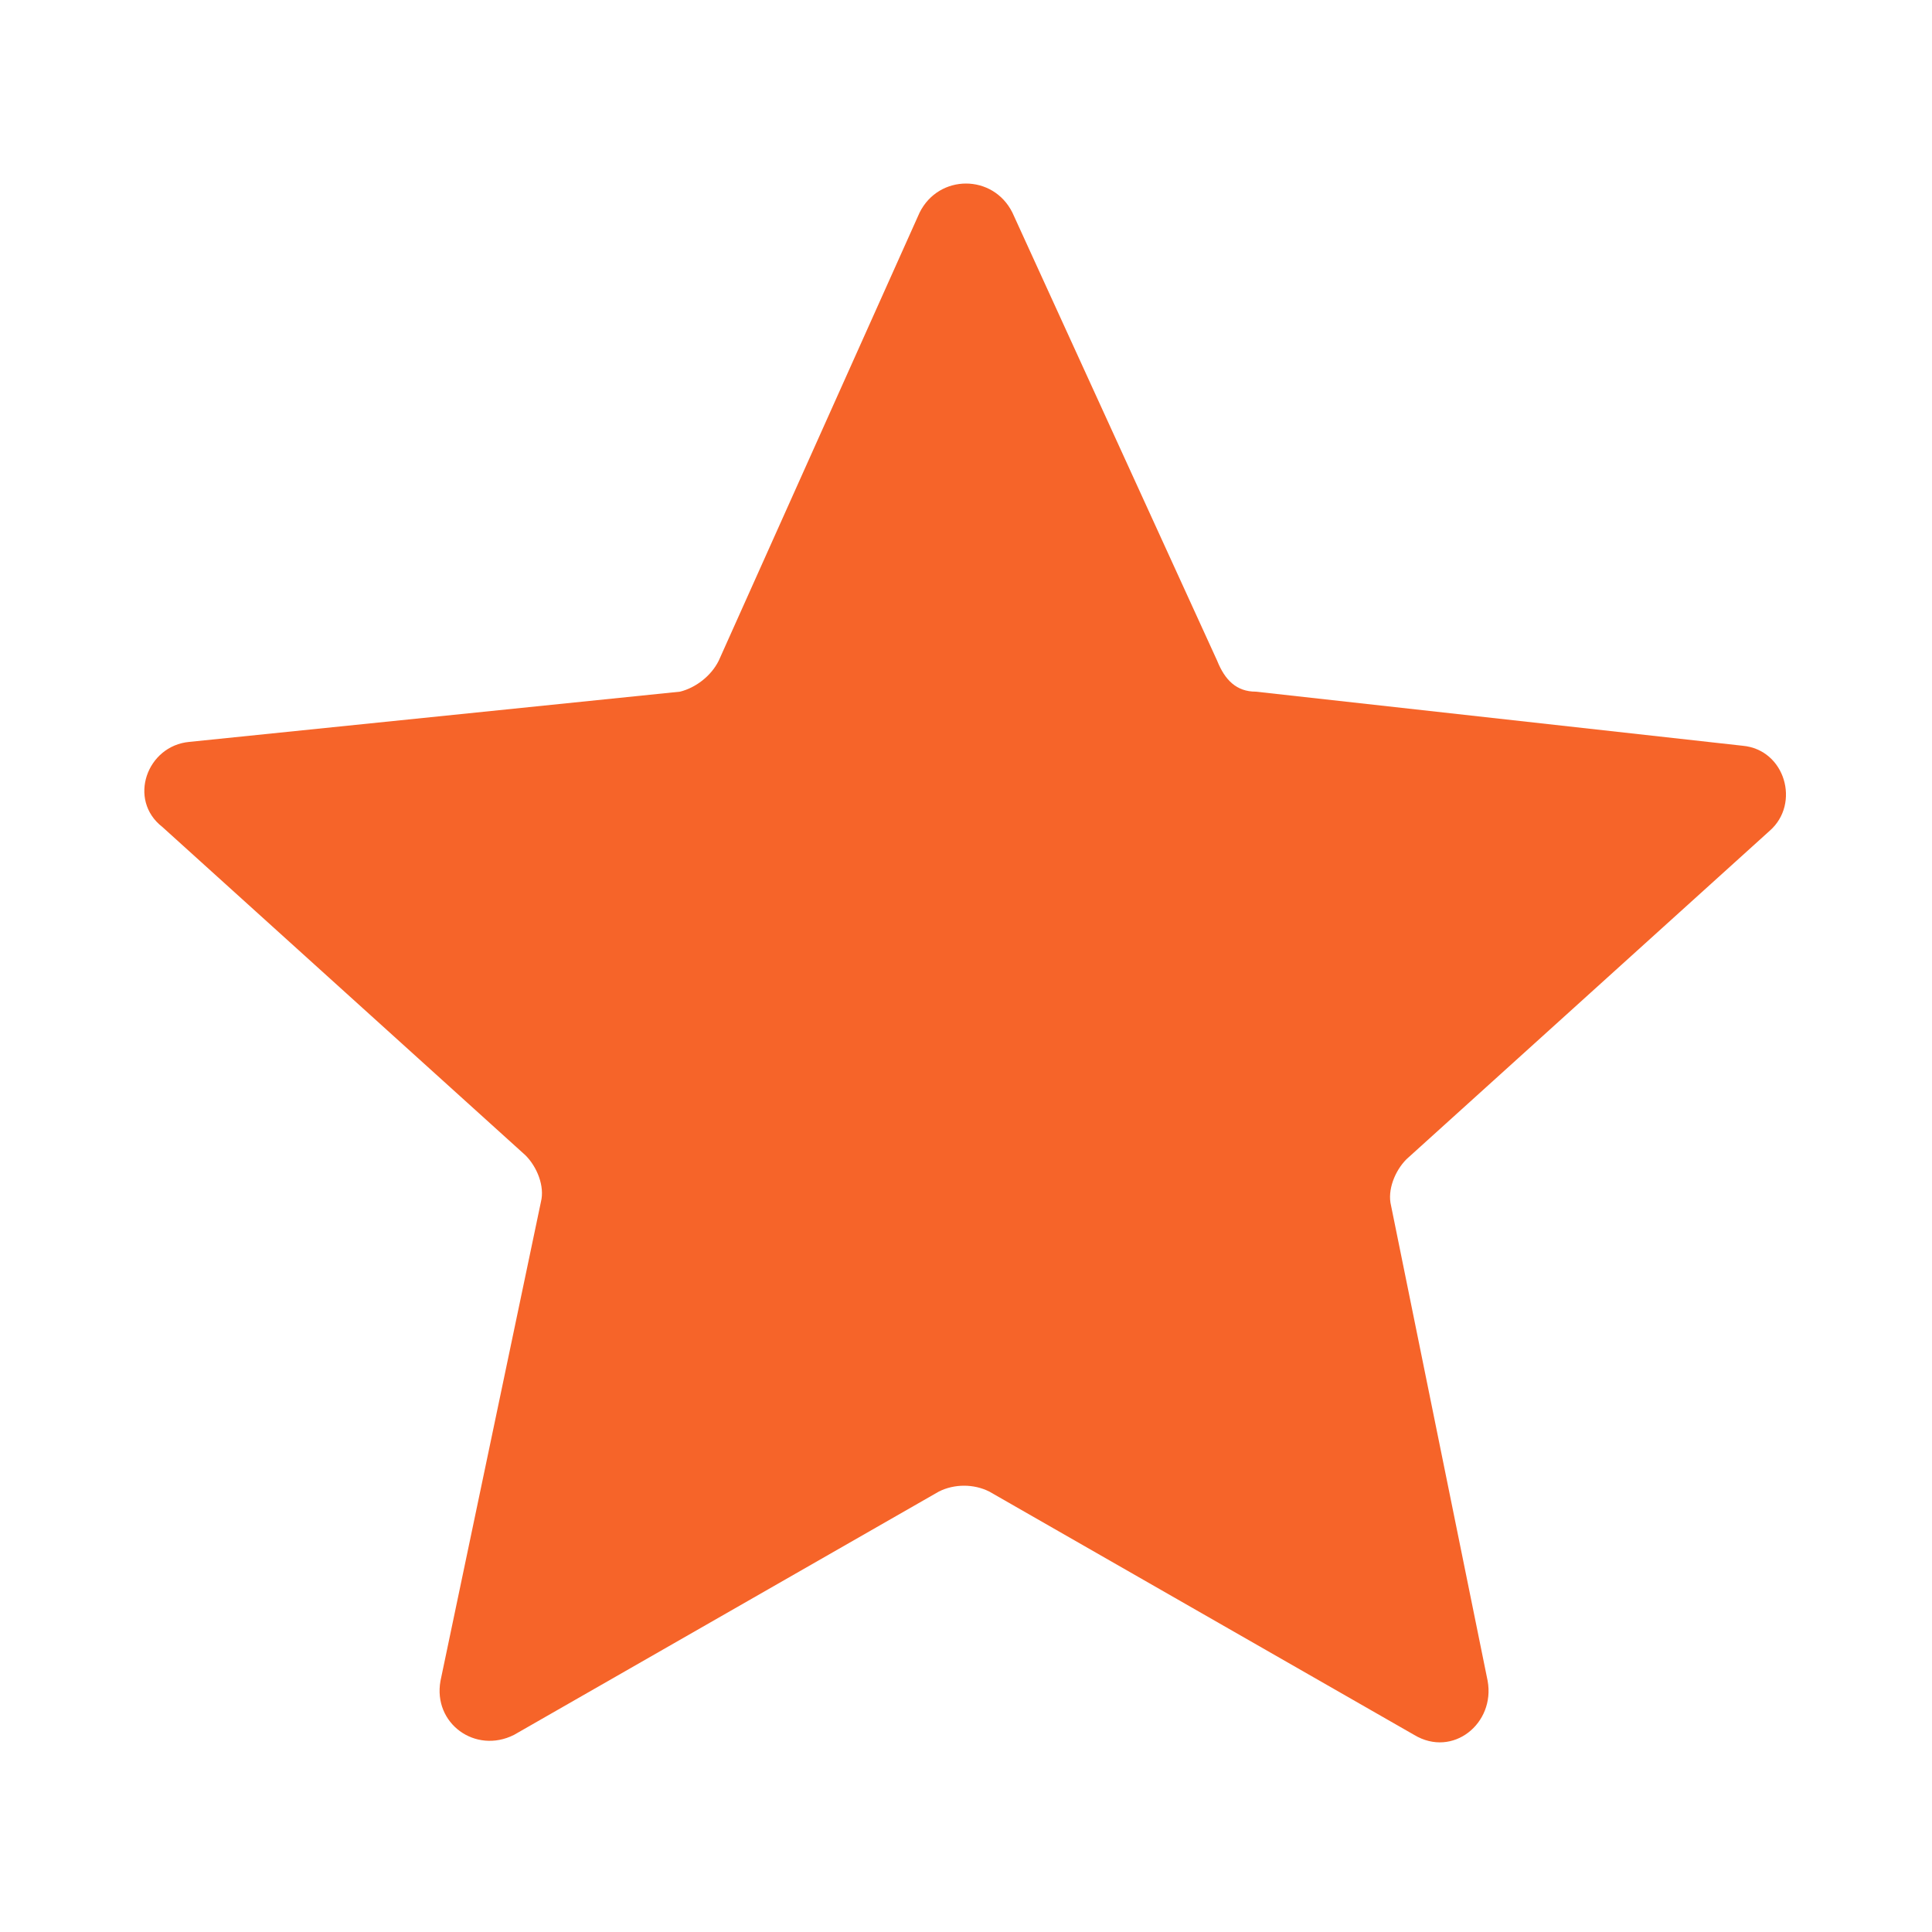
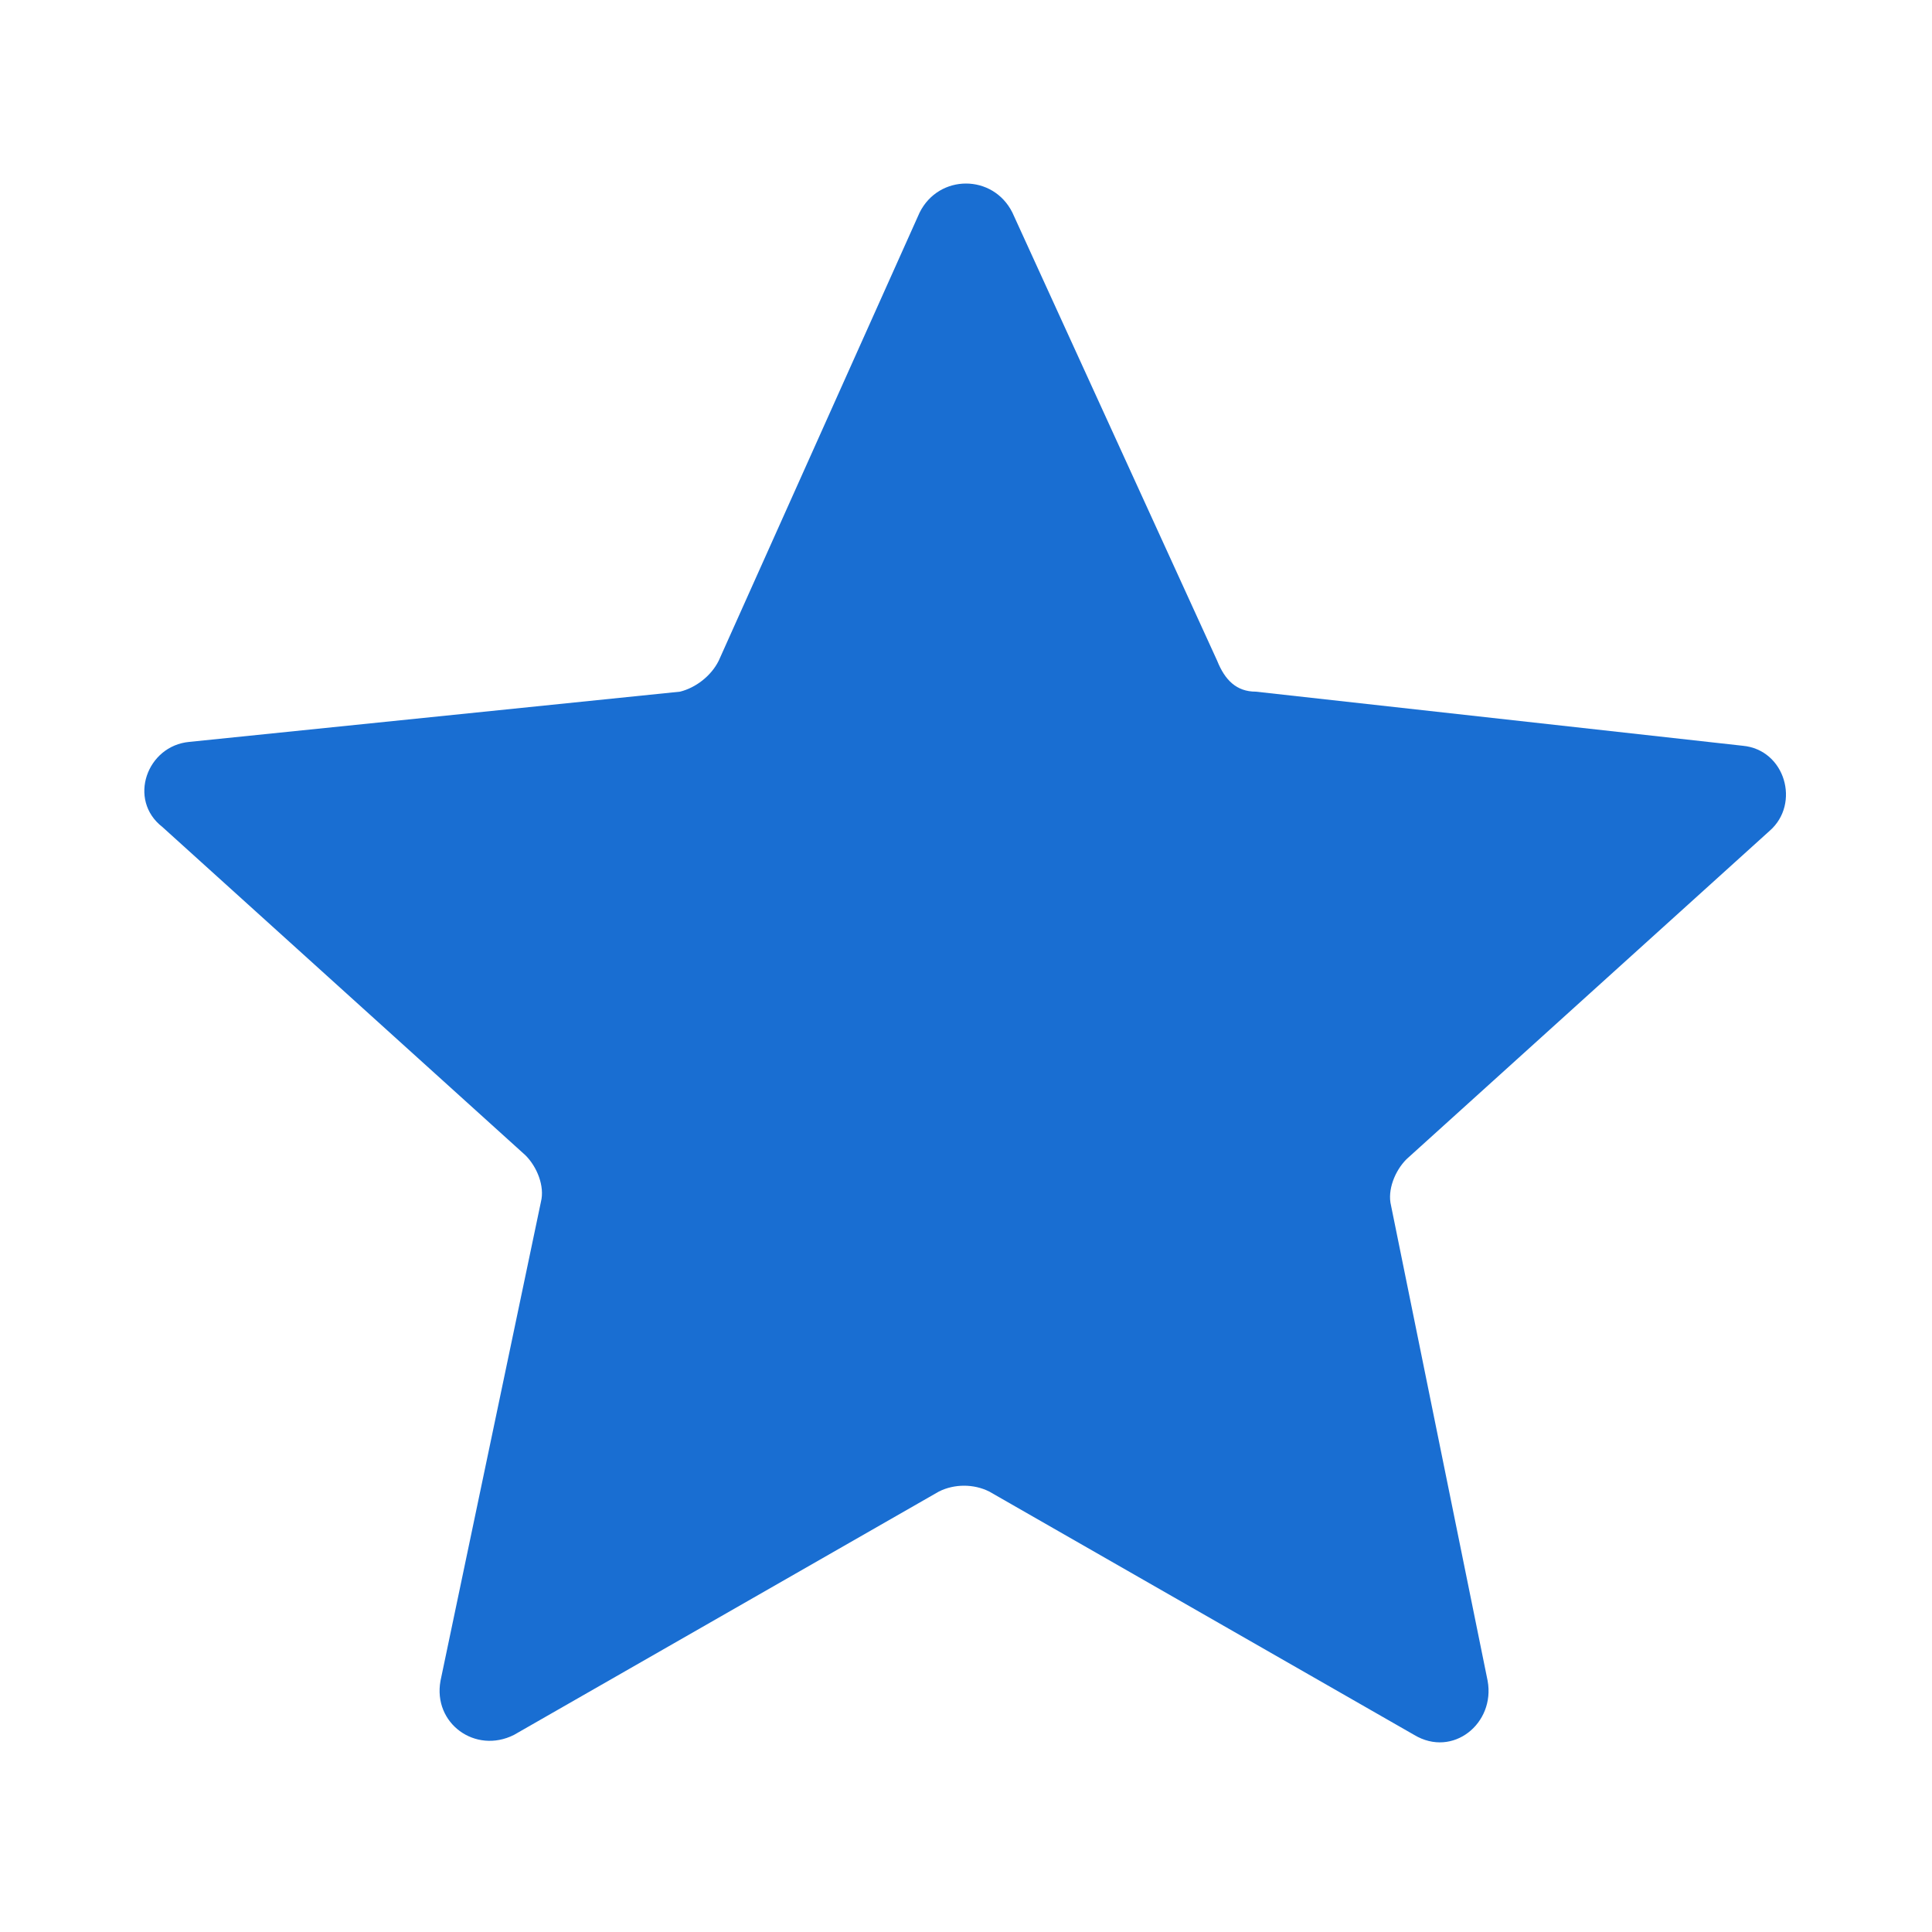
<svg xmlns="http://www.w3.org/2000/svg" version="1.1" id="Layer_1" x="0px" y="0px" width="14px" height="14px" viewBox="0 0 50 50" style="enable-background:new 0 0 50 50;" xml:space="preserve">
  <style type="text/css">
- 	.st0{fill:#f66429;}
+ 	.st0{fill:#196ED2;}
</style>
  <path class="st0" d="M45.8,21.5c0.8-0.7,0.4-2.1-0.7-2.2l-12.6-1.4c-0.5,0-0.8-0.3-1-0.8L26.2,5.5c-0.5-1-1.9-1-2.4,0l-5.2,11.6  c-0.2,0.4-0.6,0.7-1,0.8L4.9,19.2c-1.1,0.1-1.6,1.5-0.7,2.2l9.4,8.5c0.3,0.3,0.5,0.8,0.4,1.2l-2.6,12.4c-0.2,1.1,0.9,1.9,1.9,1.4  l11-6.3c0.4-0.2,0.9-0.2,1.3,0l11,6.3c1,0.6,2.1-0.3,1.9-1.4L36,31.2c-0.1-0.4,0.1-0.9,0.4-1.2L45.8,21.5z" />
</svg>
